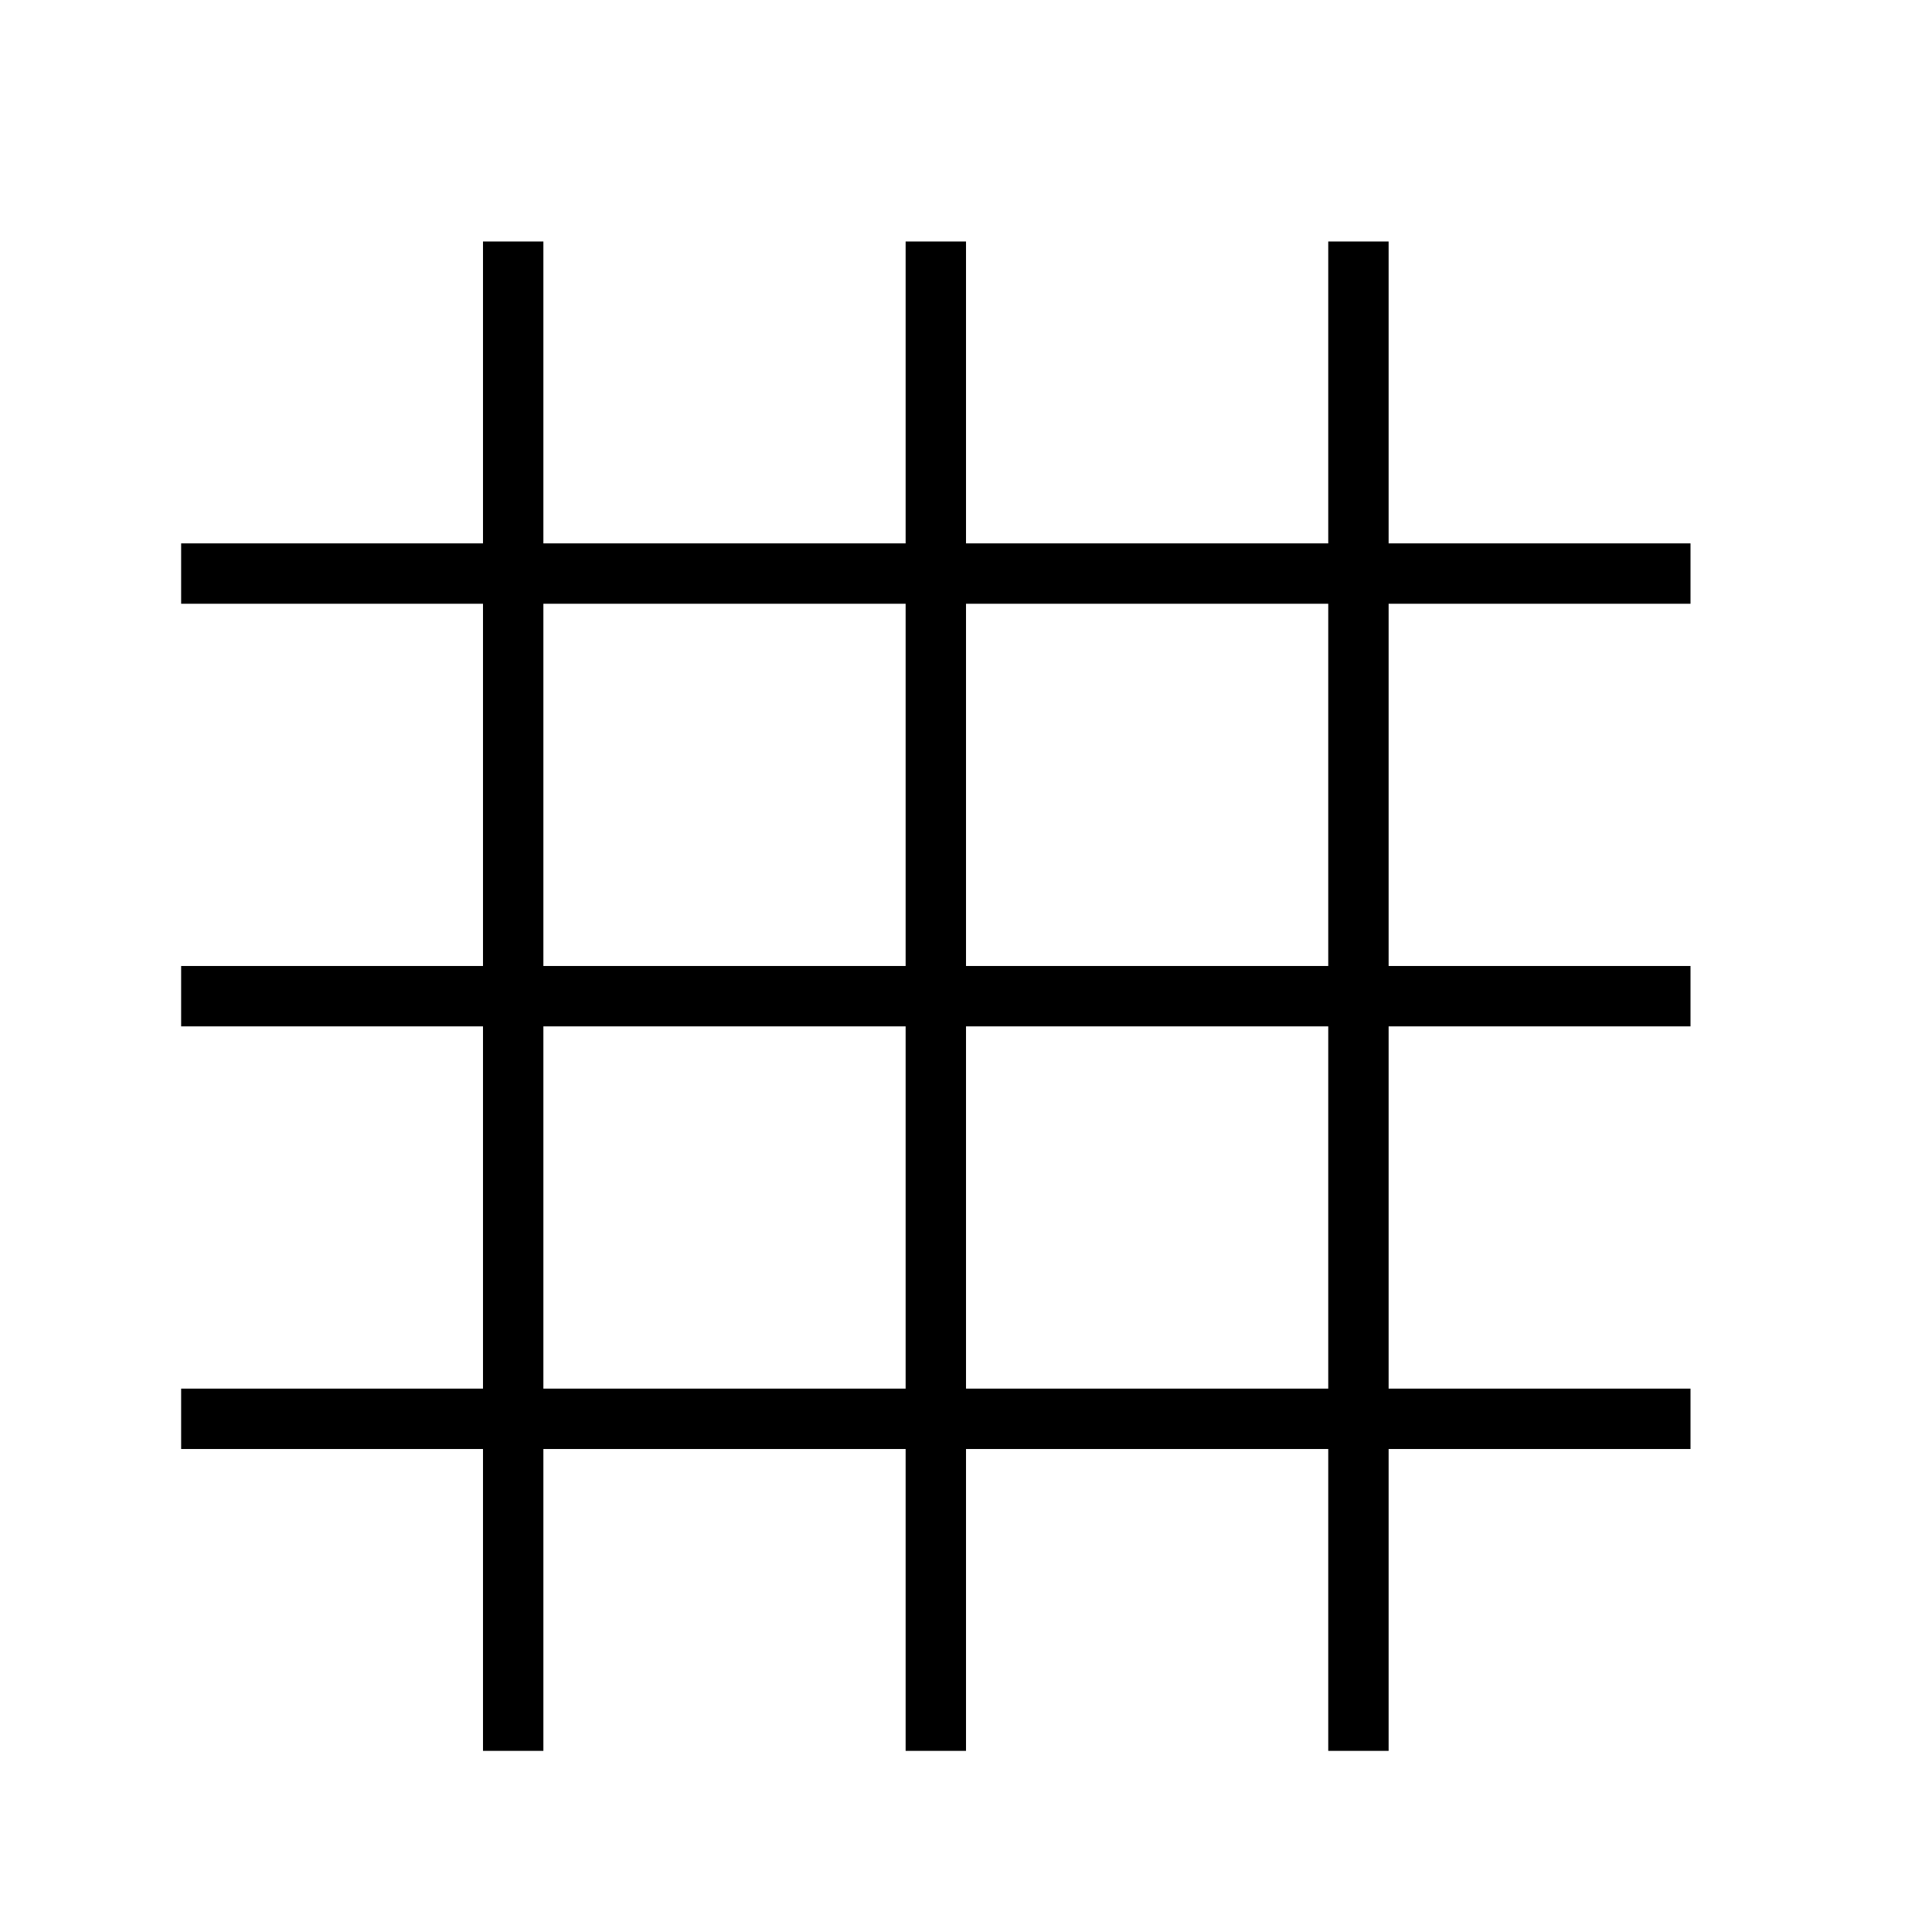
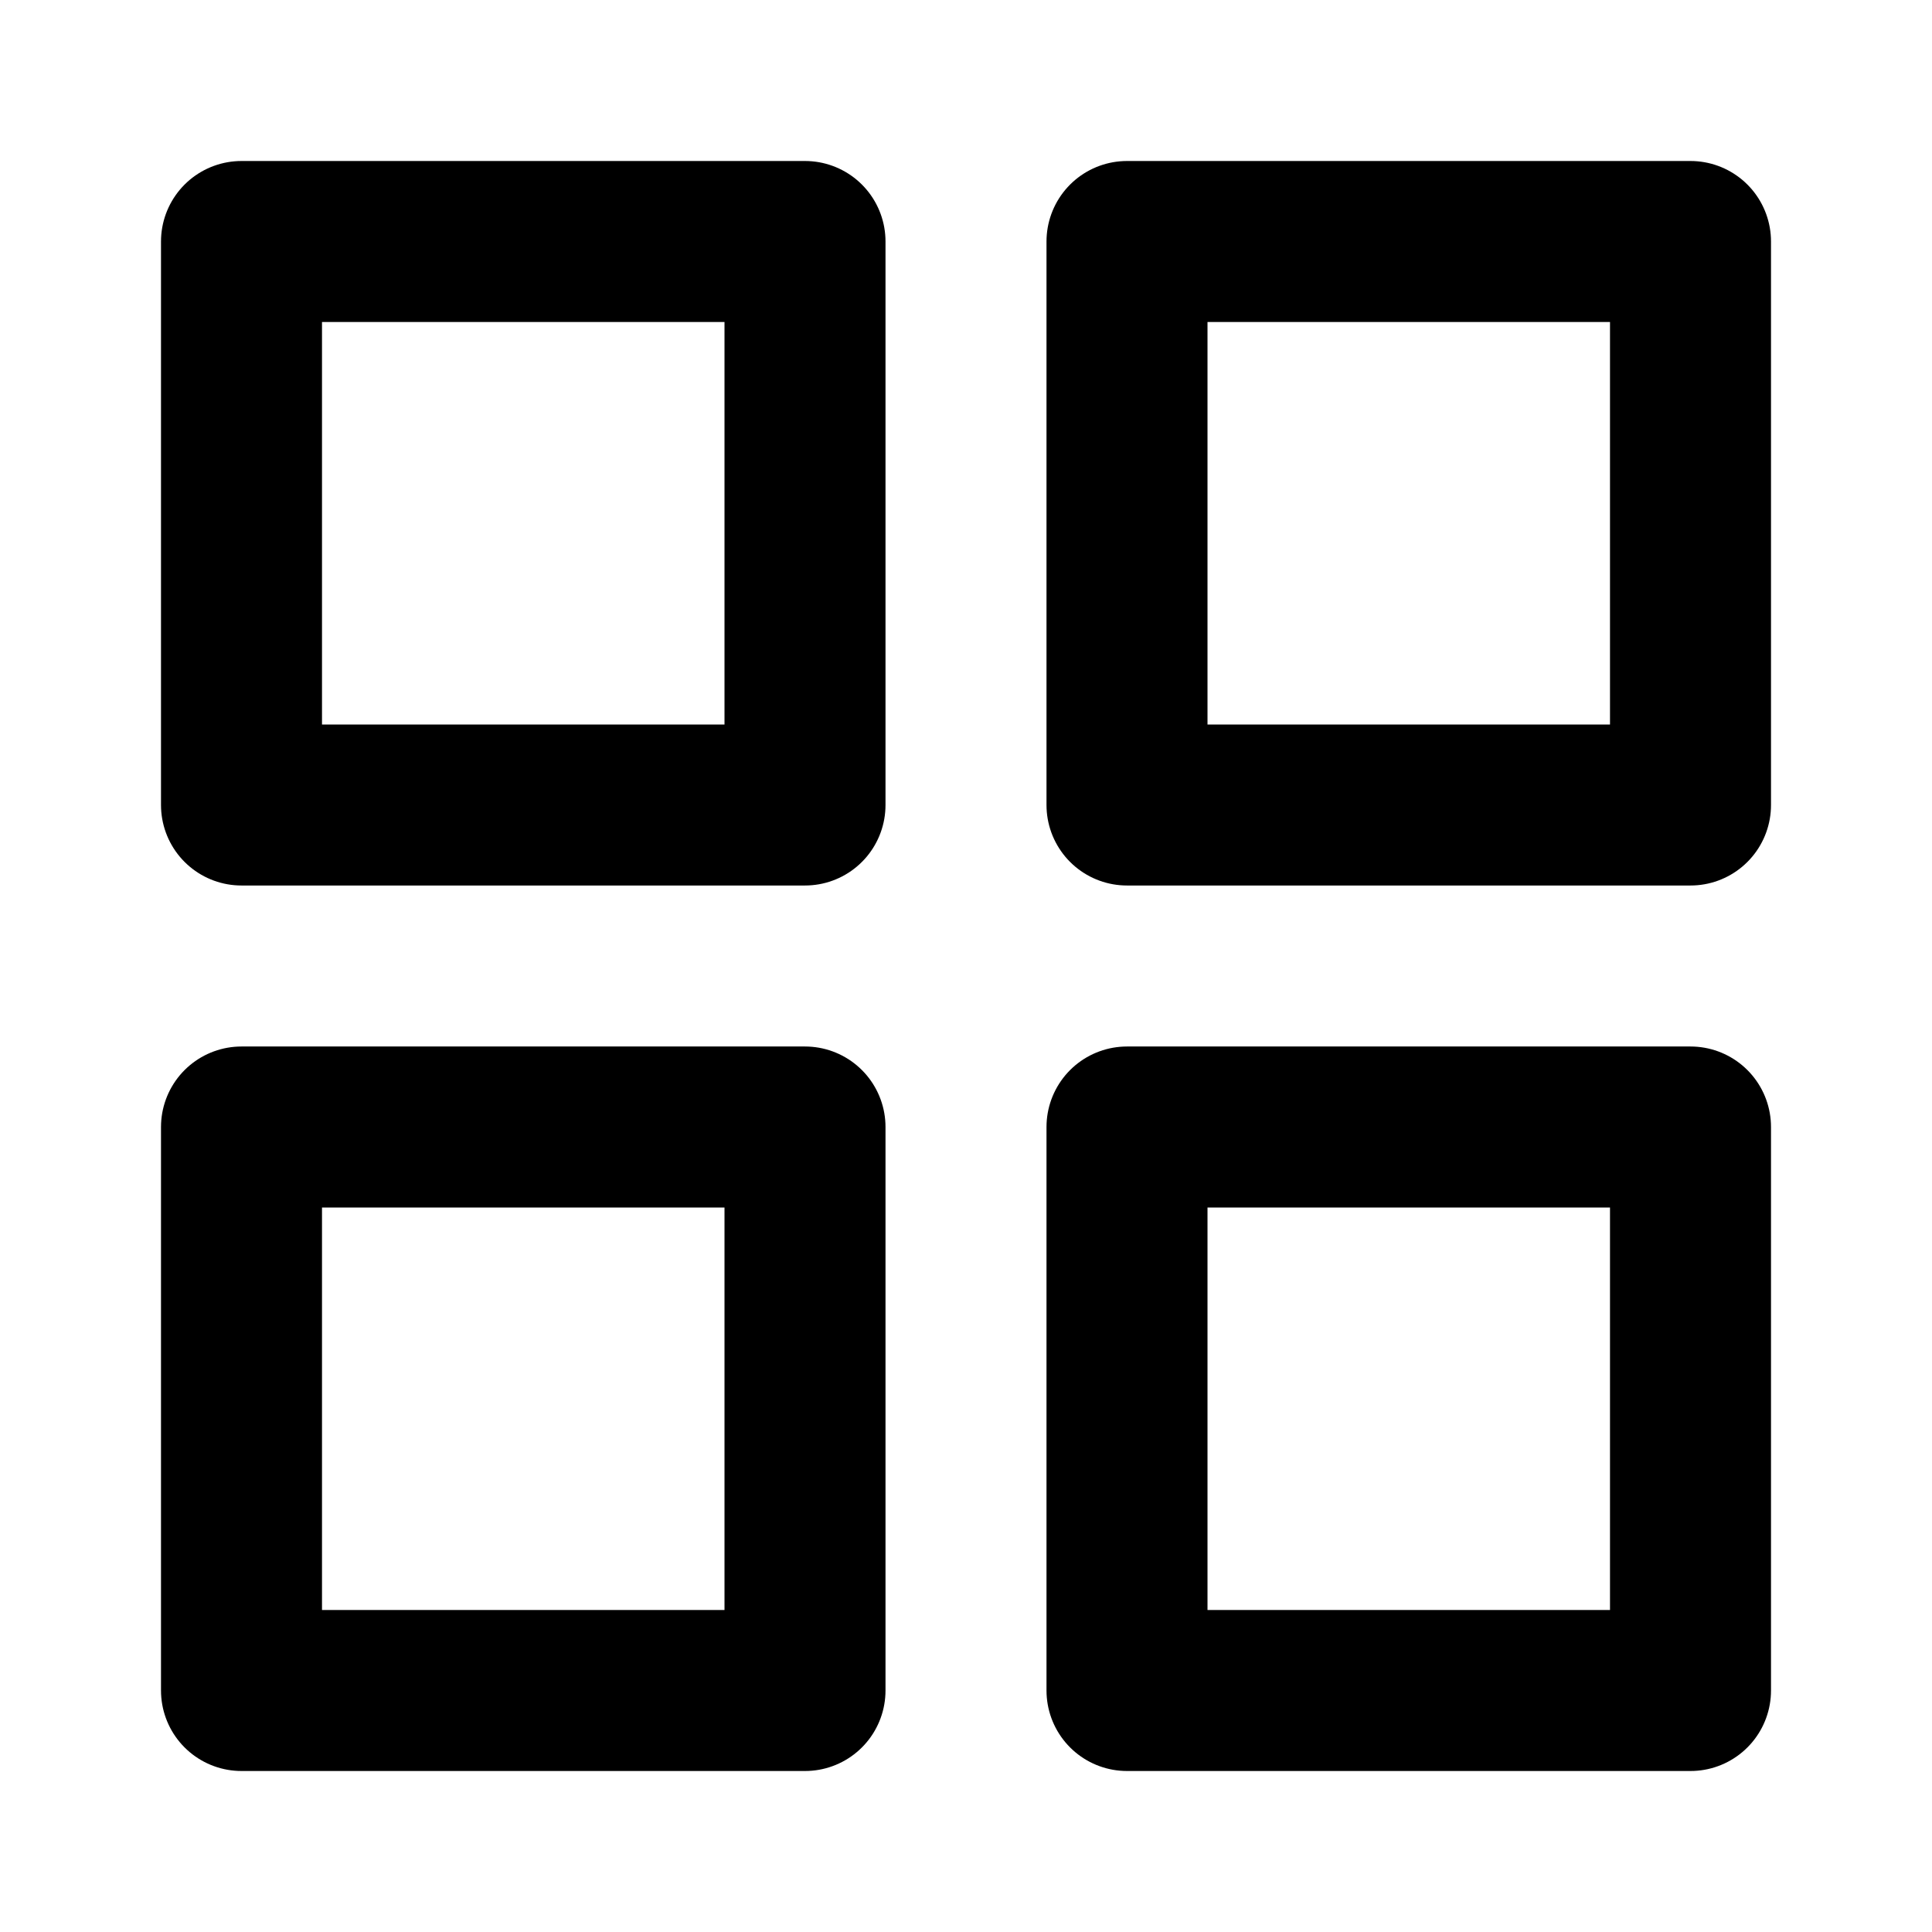
- <svg xmlns="http://www.w3.org/2000/svg" height="256" viewBox="0 0 72.249 72.249" width="256">
-   <g fill="none" stroke="#000" stroke-width="2.258">
-     <path d="m19.191 9.031v56.444" />
-     <path d="m34.996 9.031v56.444" />
-     <path d="m50.8 9.031v56.444" />
-     <path d="m63.218 21.449h-56.444" />
-     <path d="m63.218 37.253h-56.444" />
-     <path d="m63.218 53.058h-56.444" />
-   </g>
+ <svg xmlns="http://www.w3.org/2000/svg" width="24" height="24" viewBox="0 0 24 24" fill="none" stroke="currentColor" stroke-width="2" stroke-linecap="round" stroke-linejoin="round">
+   <rect x="3" y="3" width="7" height="7" />
+   <rect x="14" y="3" width="7" height="7" />
+   <rect x="14" y="14" width="7" height="7" />
+   <rect x="3" y="14" width="7" height="7" />
</svg>
